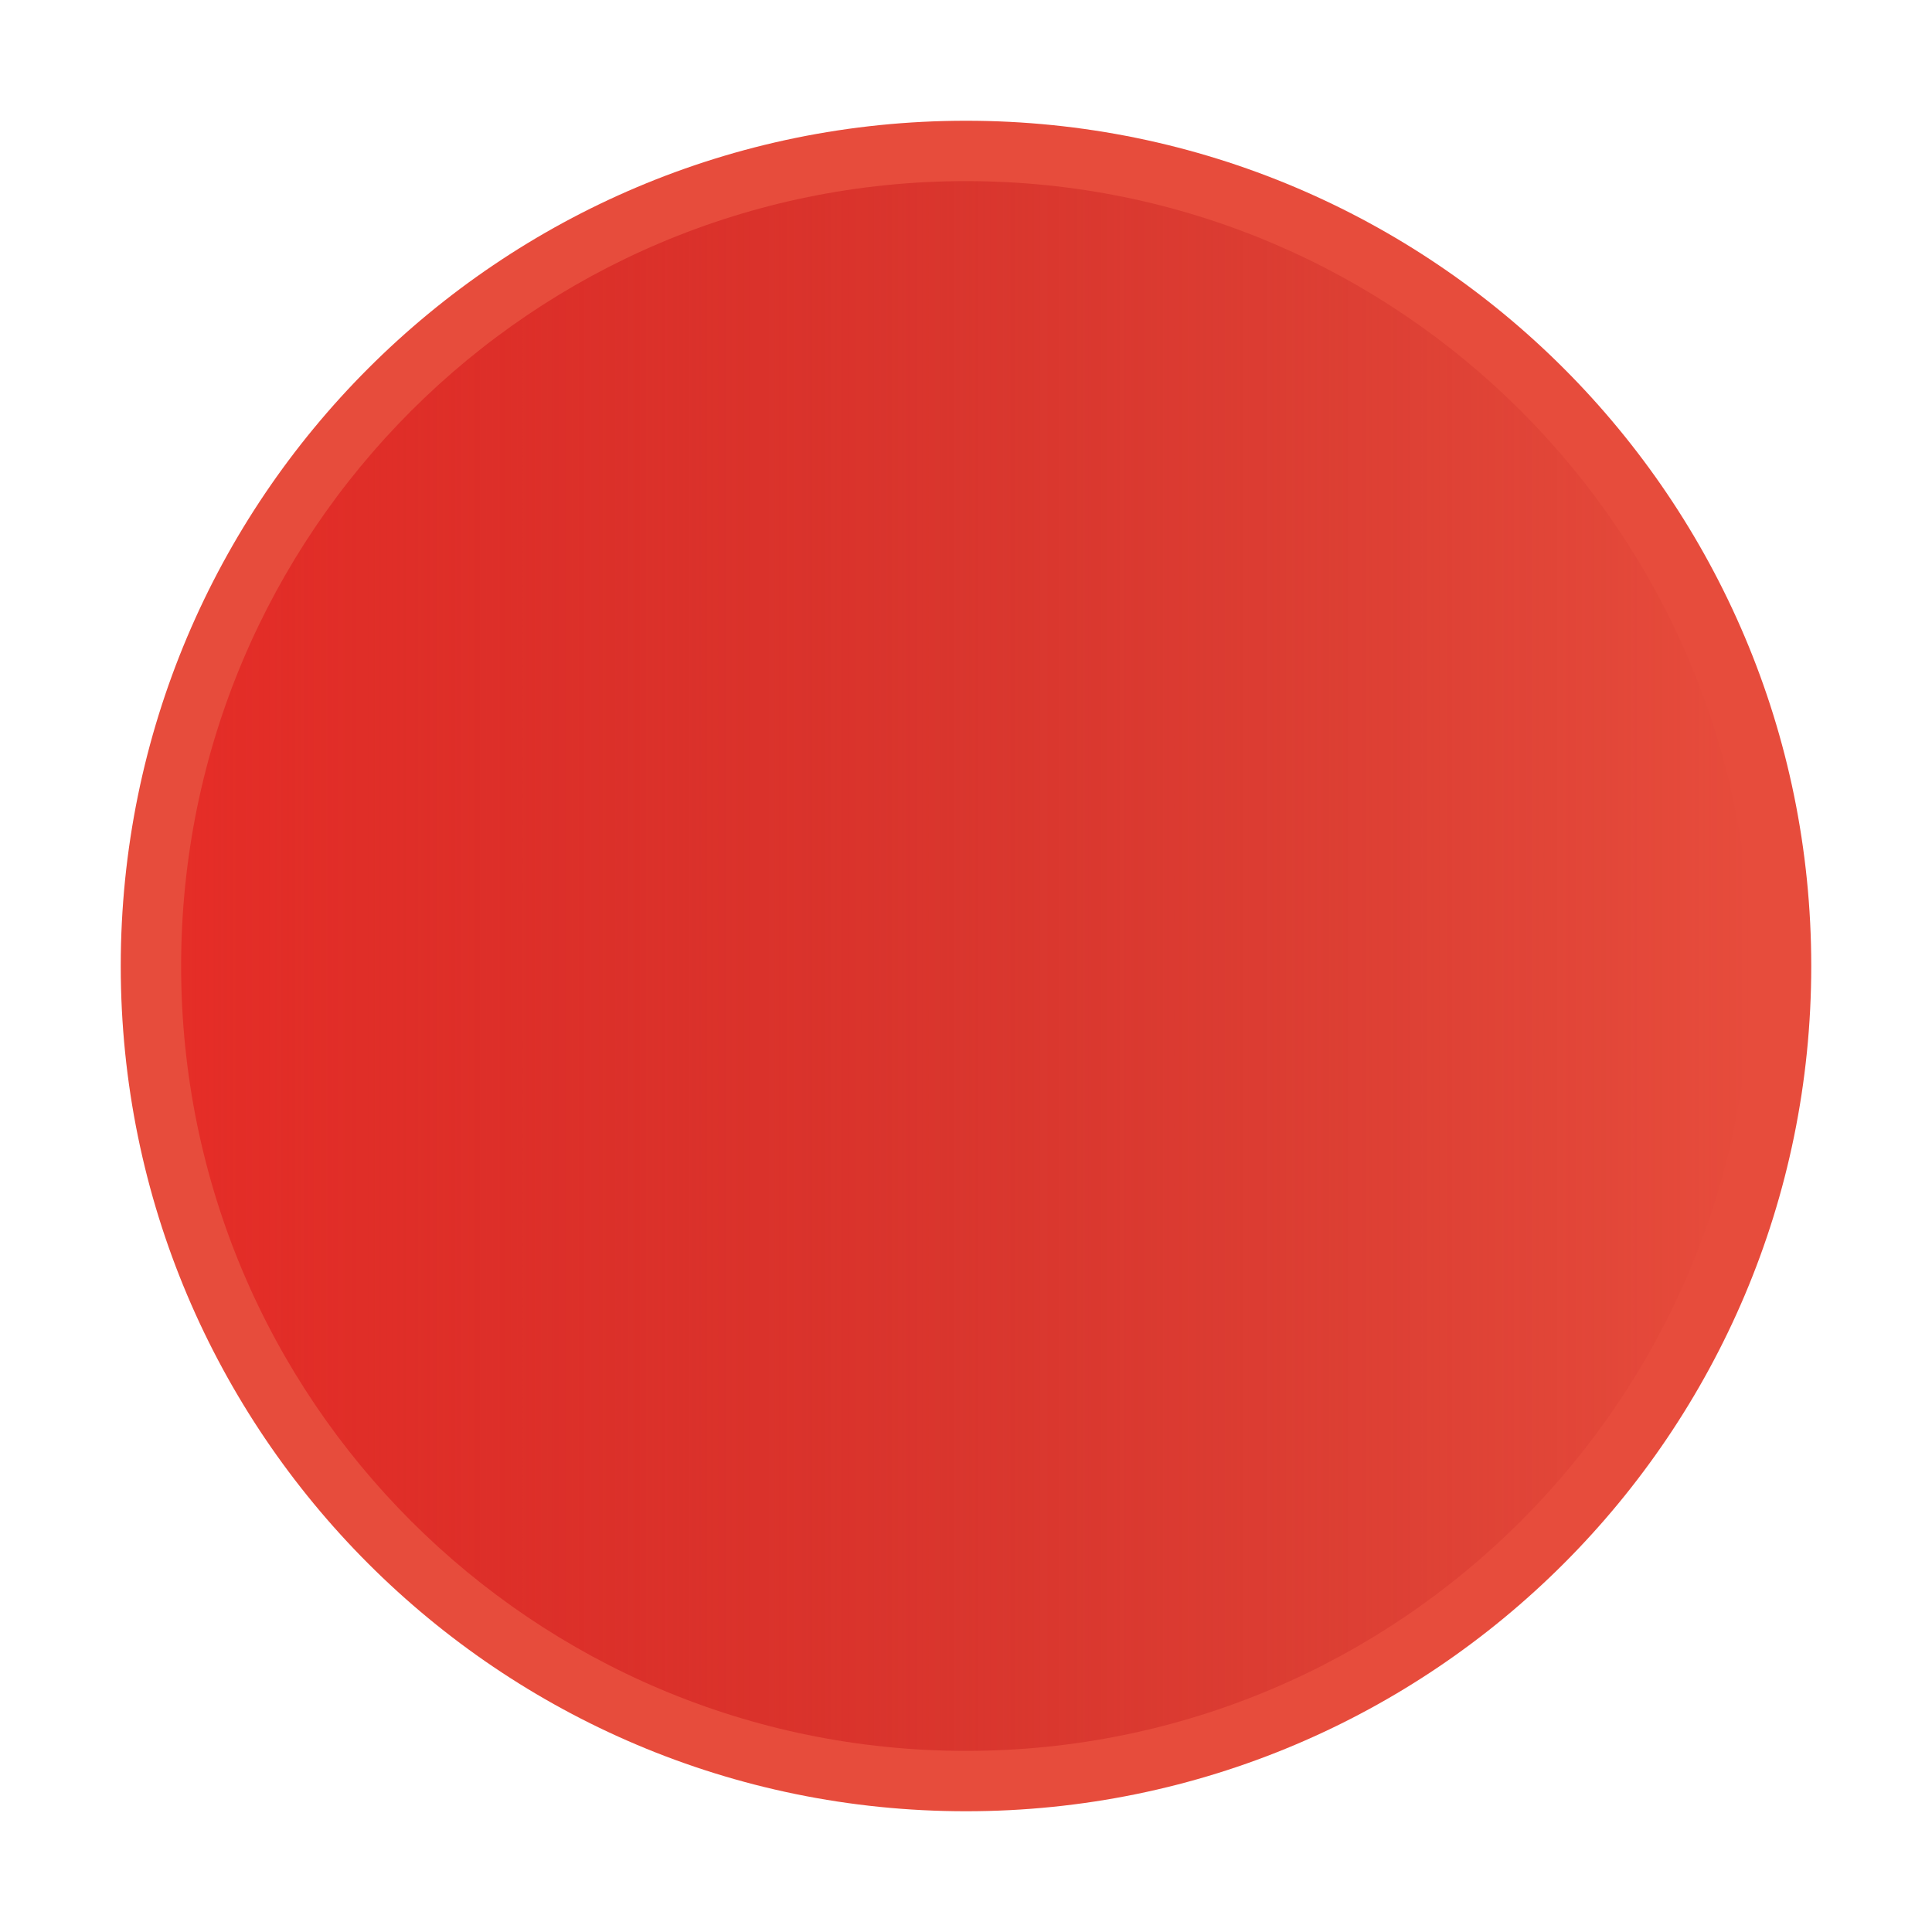
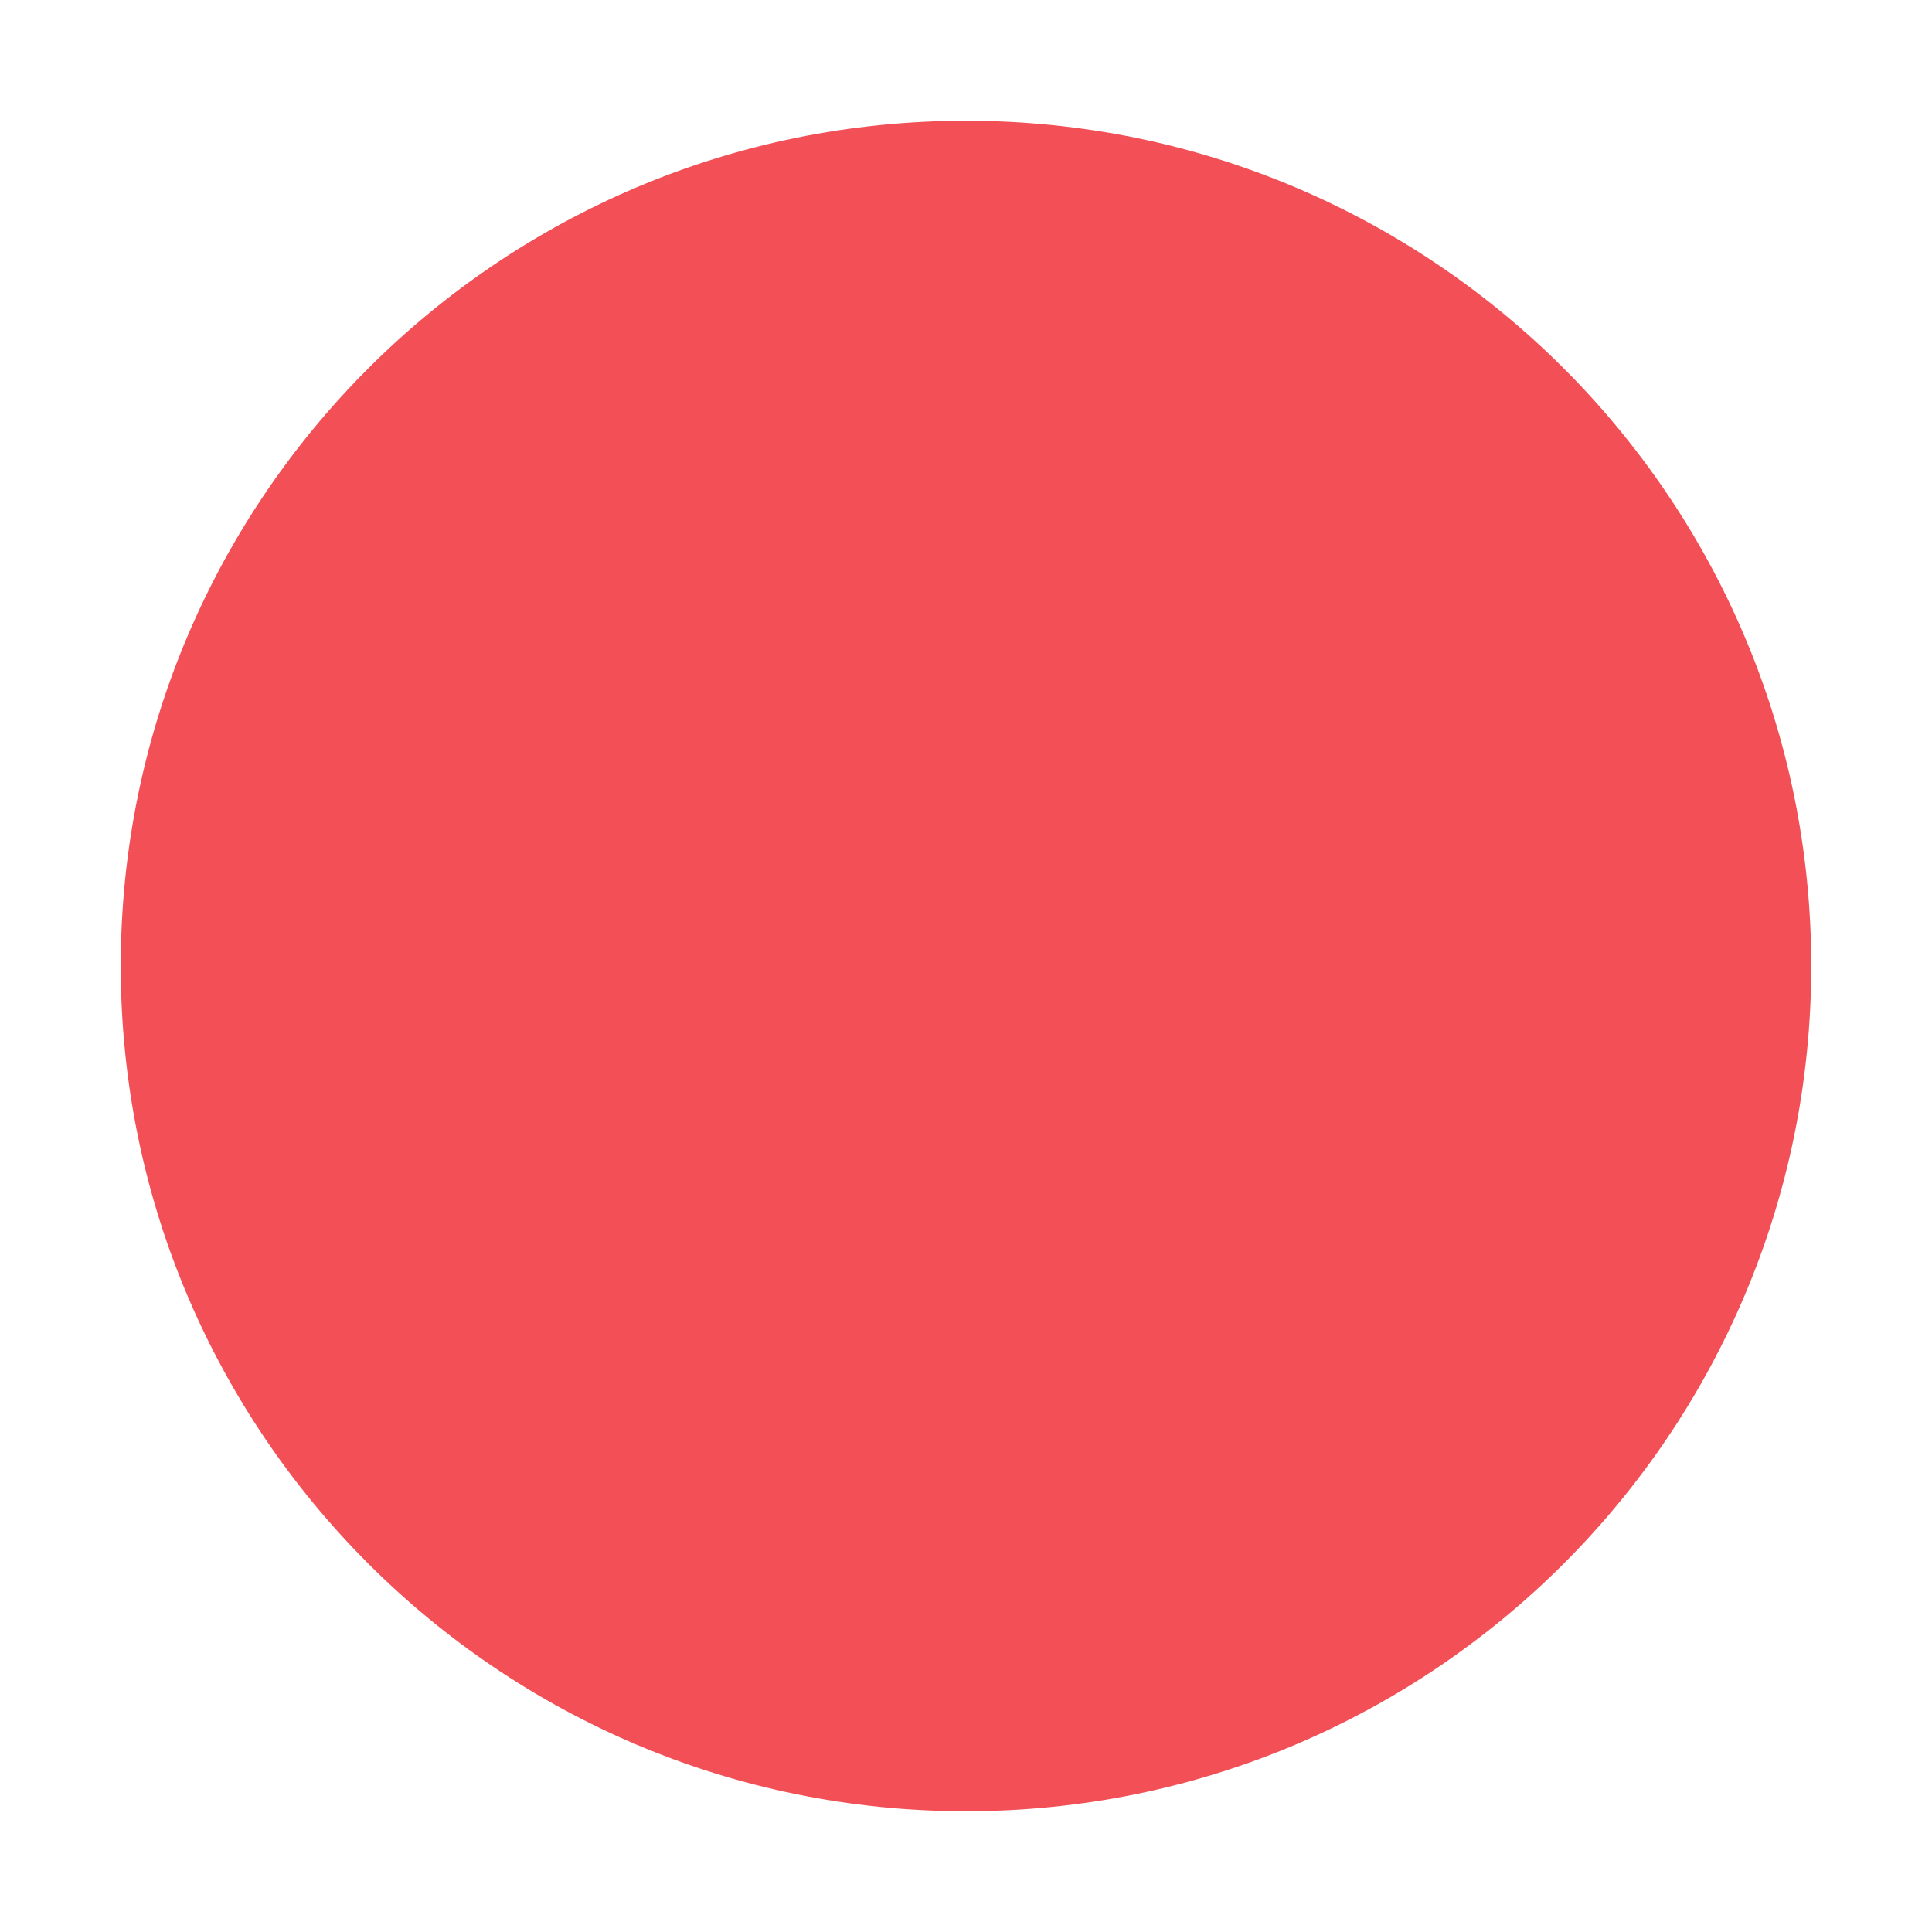
- <svg xmlns="http://www.w3.org/2000/svg" xmlns:xlink="http://www.w3.org/1999/xlink" width="16" height="16" id="svg2" version="1.1">
-   <defs id="defs4">
-     <linearGradient id="linearGradient823">
-       <stop style="stop-color:#e52d27;stop-opacity:1" offset="0" id="stop819" />
-       <stop style="stop-color:#b31217;stop-opacity:0" offset="1" id="stop821" />
-     </linearGradient>
-     <linearGradient xlink:href="#linearGradient823" id="linearGradient825" x1="45.192" y1="515.151" x2="1072.352" y2="515.151" gradientUnits="userSpaceOnUse" />
-   </defs>
+ <svg xmlns="http://www.w3.org/2000/svg" width="16" height="16" id="svg2" version="1.1">
+   <defs id="defs4" />
  <g id="layer1" transform="translate(-671.1429,-648.5765)">
    <g transform="matrix(0.1265625,0,0,-0.1265625,672.0709,663.0964)" id="g4090">
      <g transform="scale(0.1,0.1)" id="g4092">
-         <path id="path4094" style="fill:#e74c3c;fill-opacity:1;fill-rule:evenodd;stroke:none" d="m 558.777,-37.935 c 305.456,0 553.082,247.626 553.082,553.086 0,305.461 -247.626,553.087 -553.082,553.087 -305.465,0 -553.091,-247.626 -553.091,-553.087 0,-305.46 247.626,-553.086 553.091,-553.086" />
-         <path id="path4096" style="fill:url(#linearGradient825);fill-opacity:1;fill-rule:evenodd;stroke:none" d="m 558.777,1.568 c 283.637,0 513.575,229.943 513.575,513.585 0,283.644 -229.938,513.582 -513.575,513.582 -283.647,0 -513.586,-229.938 -513.586,-513.582 0,-283.642 229.938,-513.585 513.586,-513.585" />
+         <path id="path4094" style="fill:#f25056;fill-opacity:1;fill-rule:evenodd;stroke:none" d="m 558.777,-37.935 c 305.456,0 553.082,247.626 553.082,553.086 0,305.461 -247.626,553.087 -553.082,553.087 -305.465,0 -553.091,-247.626 -553.091,-553.087 0,-305.46 247.626,-553.086 553.091,-553.086" />
+         <path id="path4096" style="fill:#f25056;fill-opacity:1;fill-rule:evenodd;stroke:none" d="m 558.777,1.568 c 283.637,0 513.575,229.943 513.575,513.585 0,283.644 -229.938,513.582 -513.575,513.582 -283.647,0 -513.586,-229.938 -513.586,-513.582 0,-283.642 229.938,-513.585 513.586,-513.585" />
      </g>
    </g>
  </g>
</svg>
